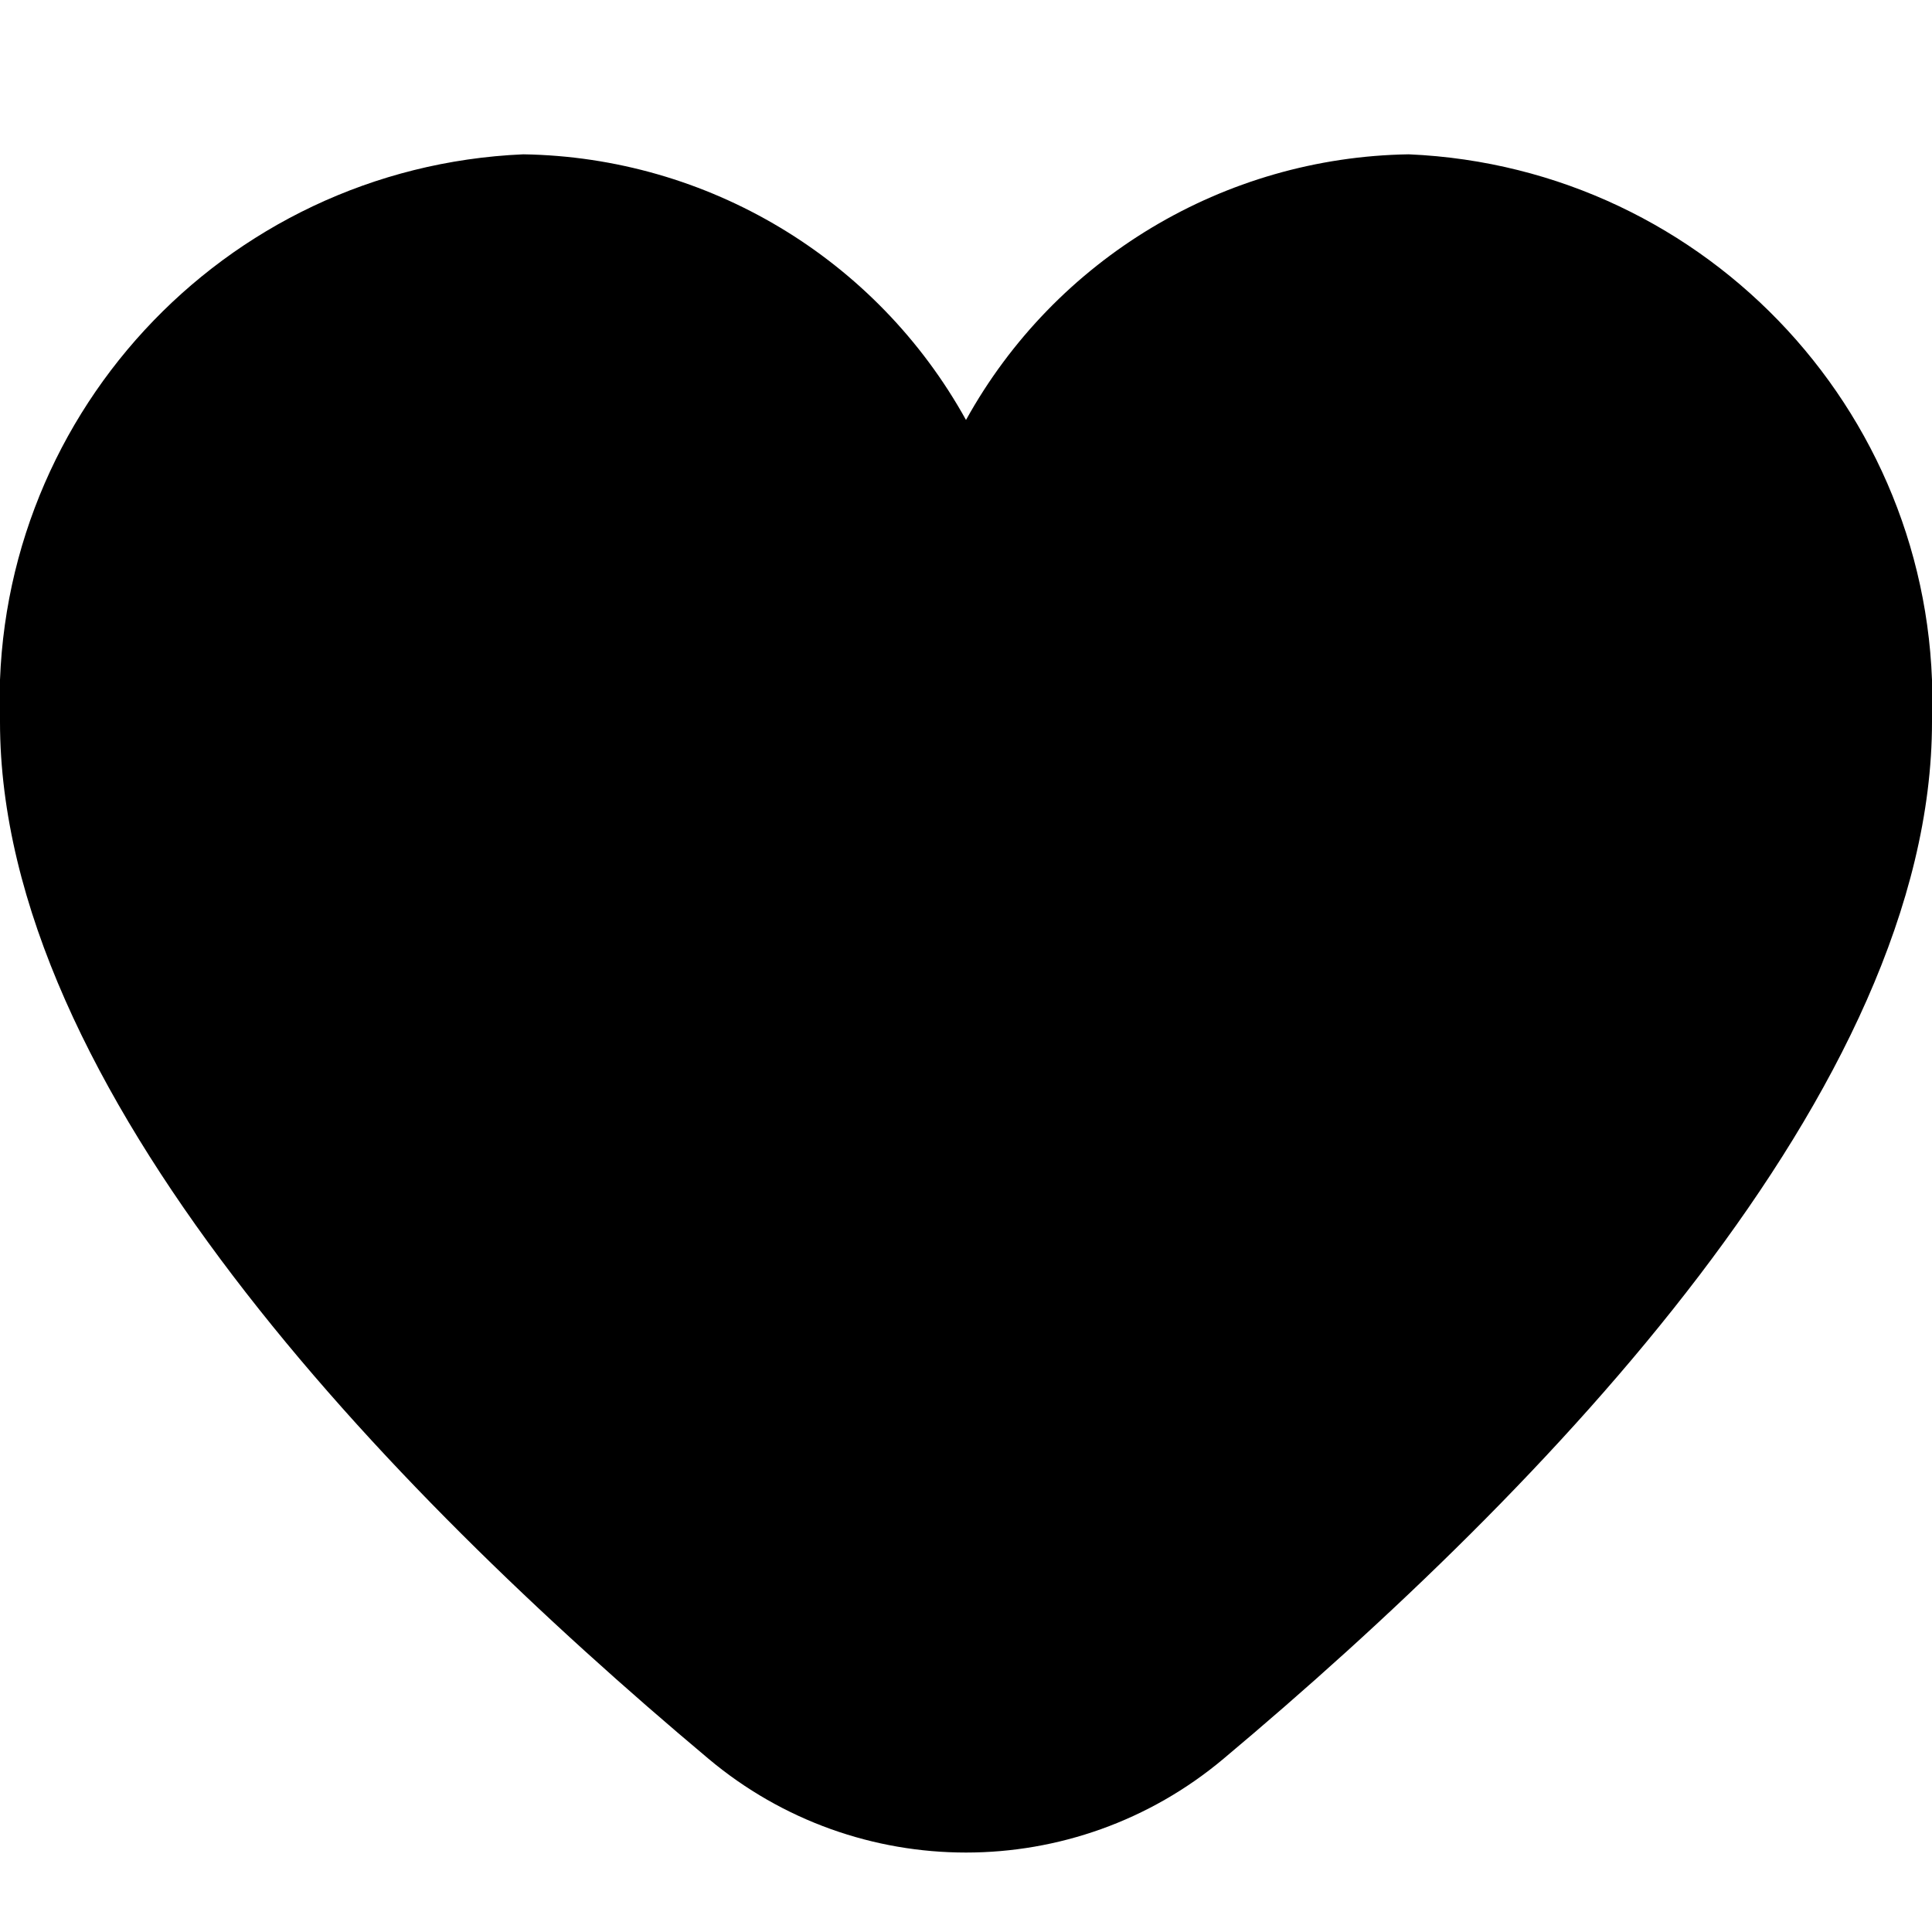
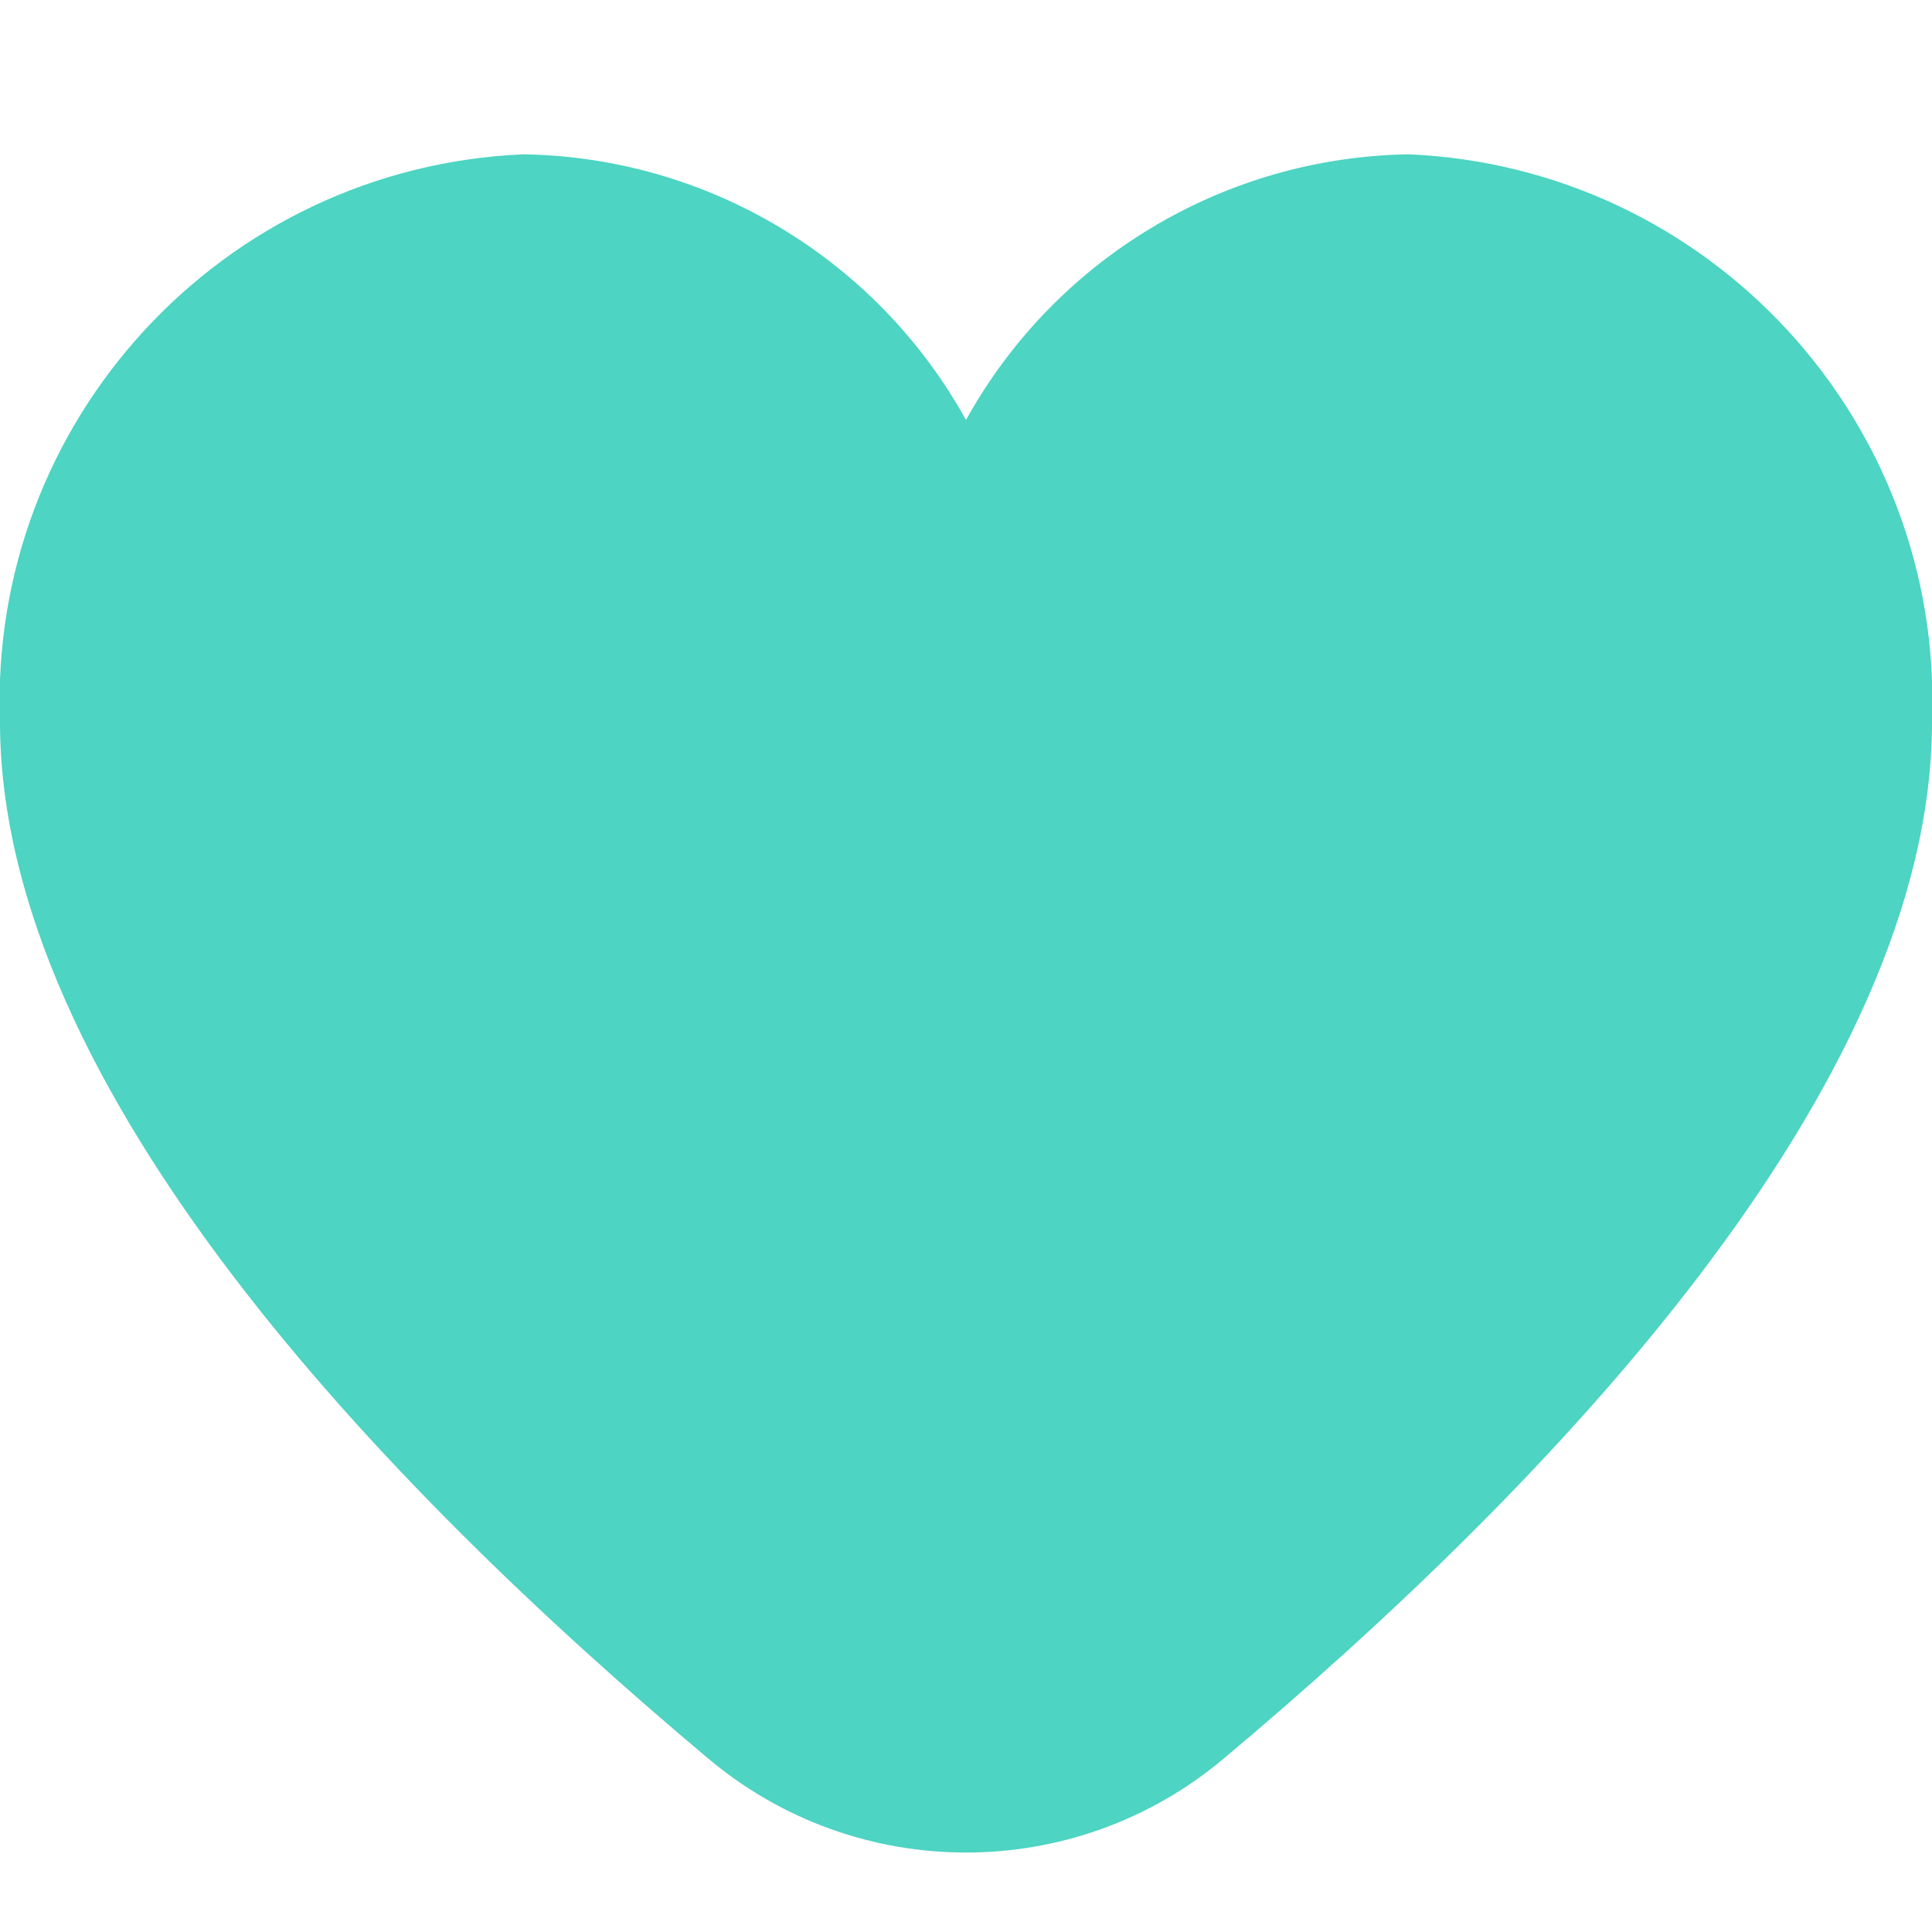
- <svg xmlns="http://www.w3.org/2000/svg" id="Filled" viewBox="0 0 24 24" width="512" height="512">
+ <svg xmlns="http://www.w3.org/2000/svg" id="Filled" viewBox="0 0 24 24" fill="#4dd4c2" width="512" height="512">
  <path d="M17.5,1.917a6.4,6.4,0,0,0-5.5,3.3,6.4,6.4,0,0,0-5.5-3.3A6.8,6.8,0,0,0,0,8.967c0,4.547,4.786,9.513,8.8,12.88a4.974,4.974,0,0,0,6.4,0C19.214,18.48,24,13.514,24,8.967A6.8,6.8,0,0,0,17.5,1.917Z" />
</svg>
